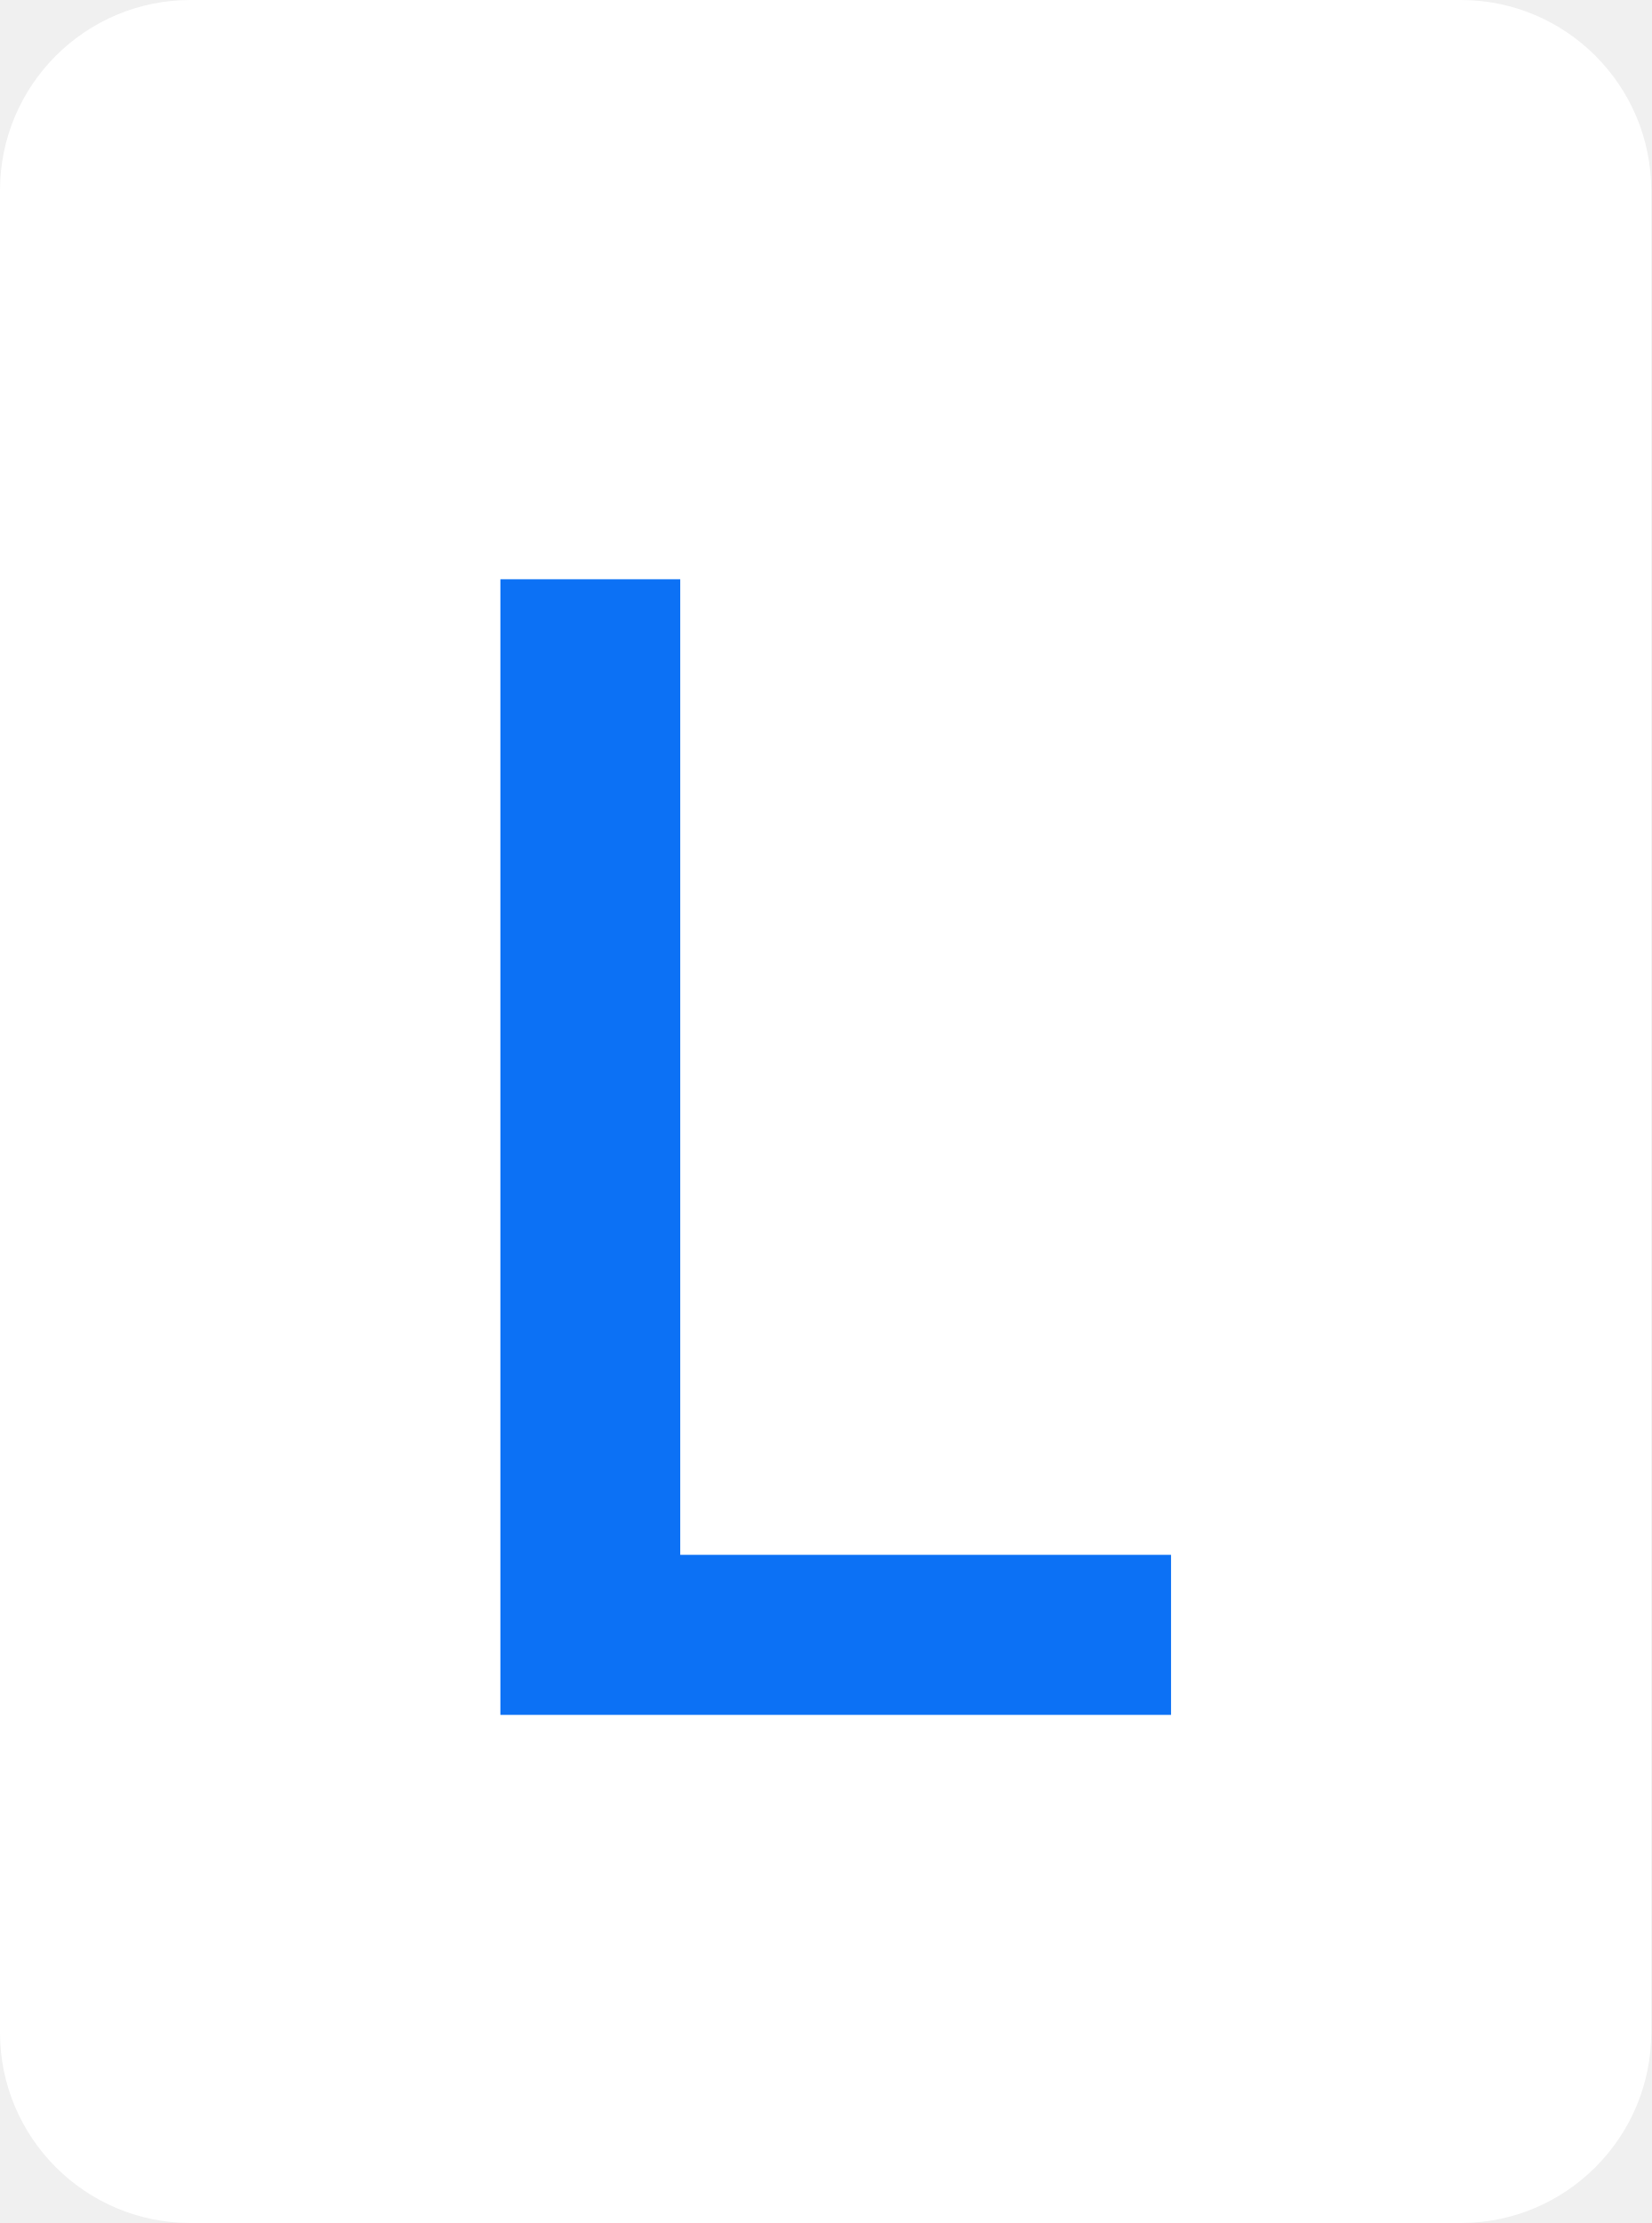
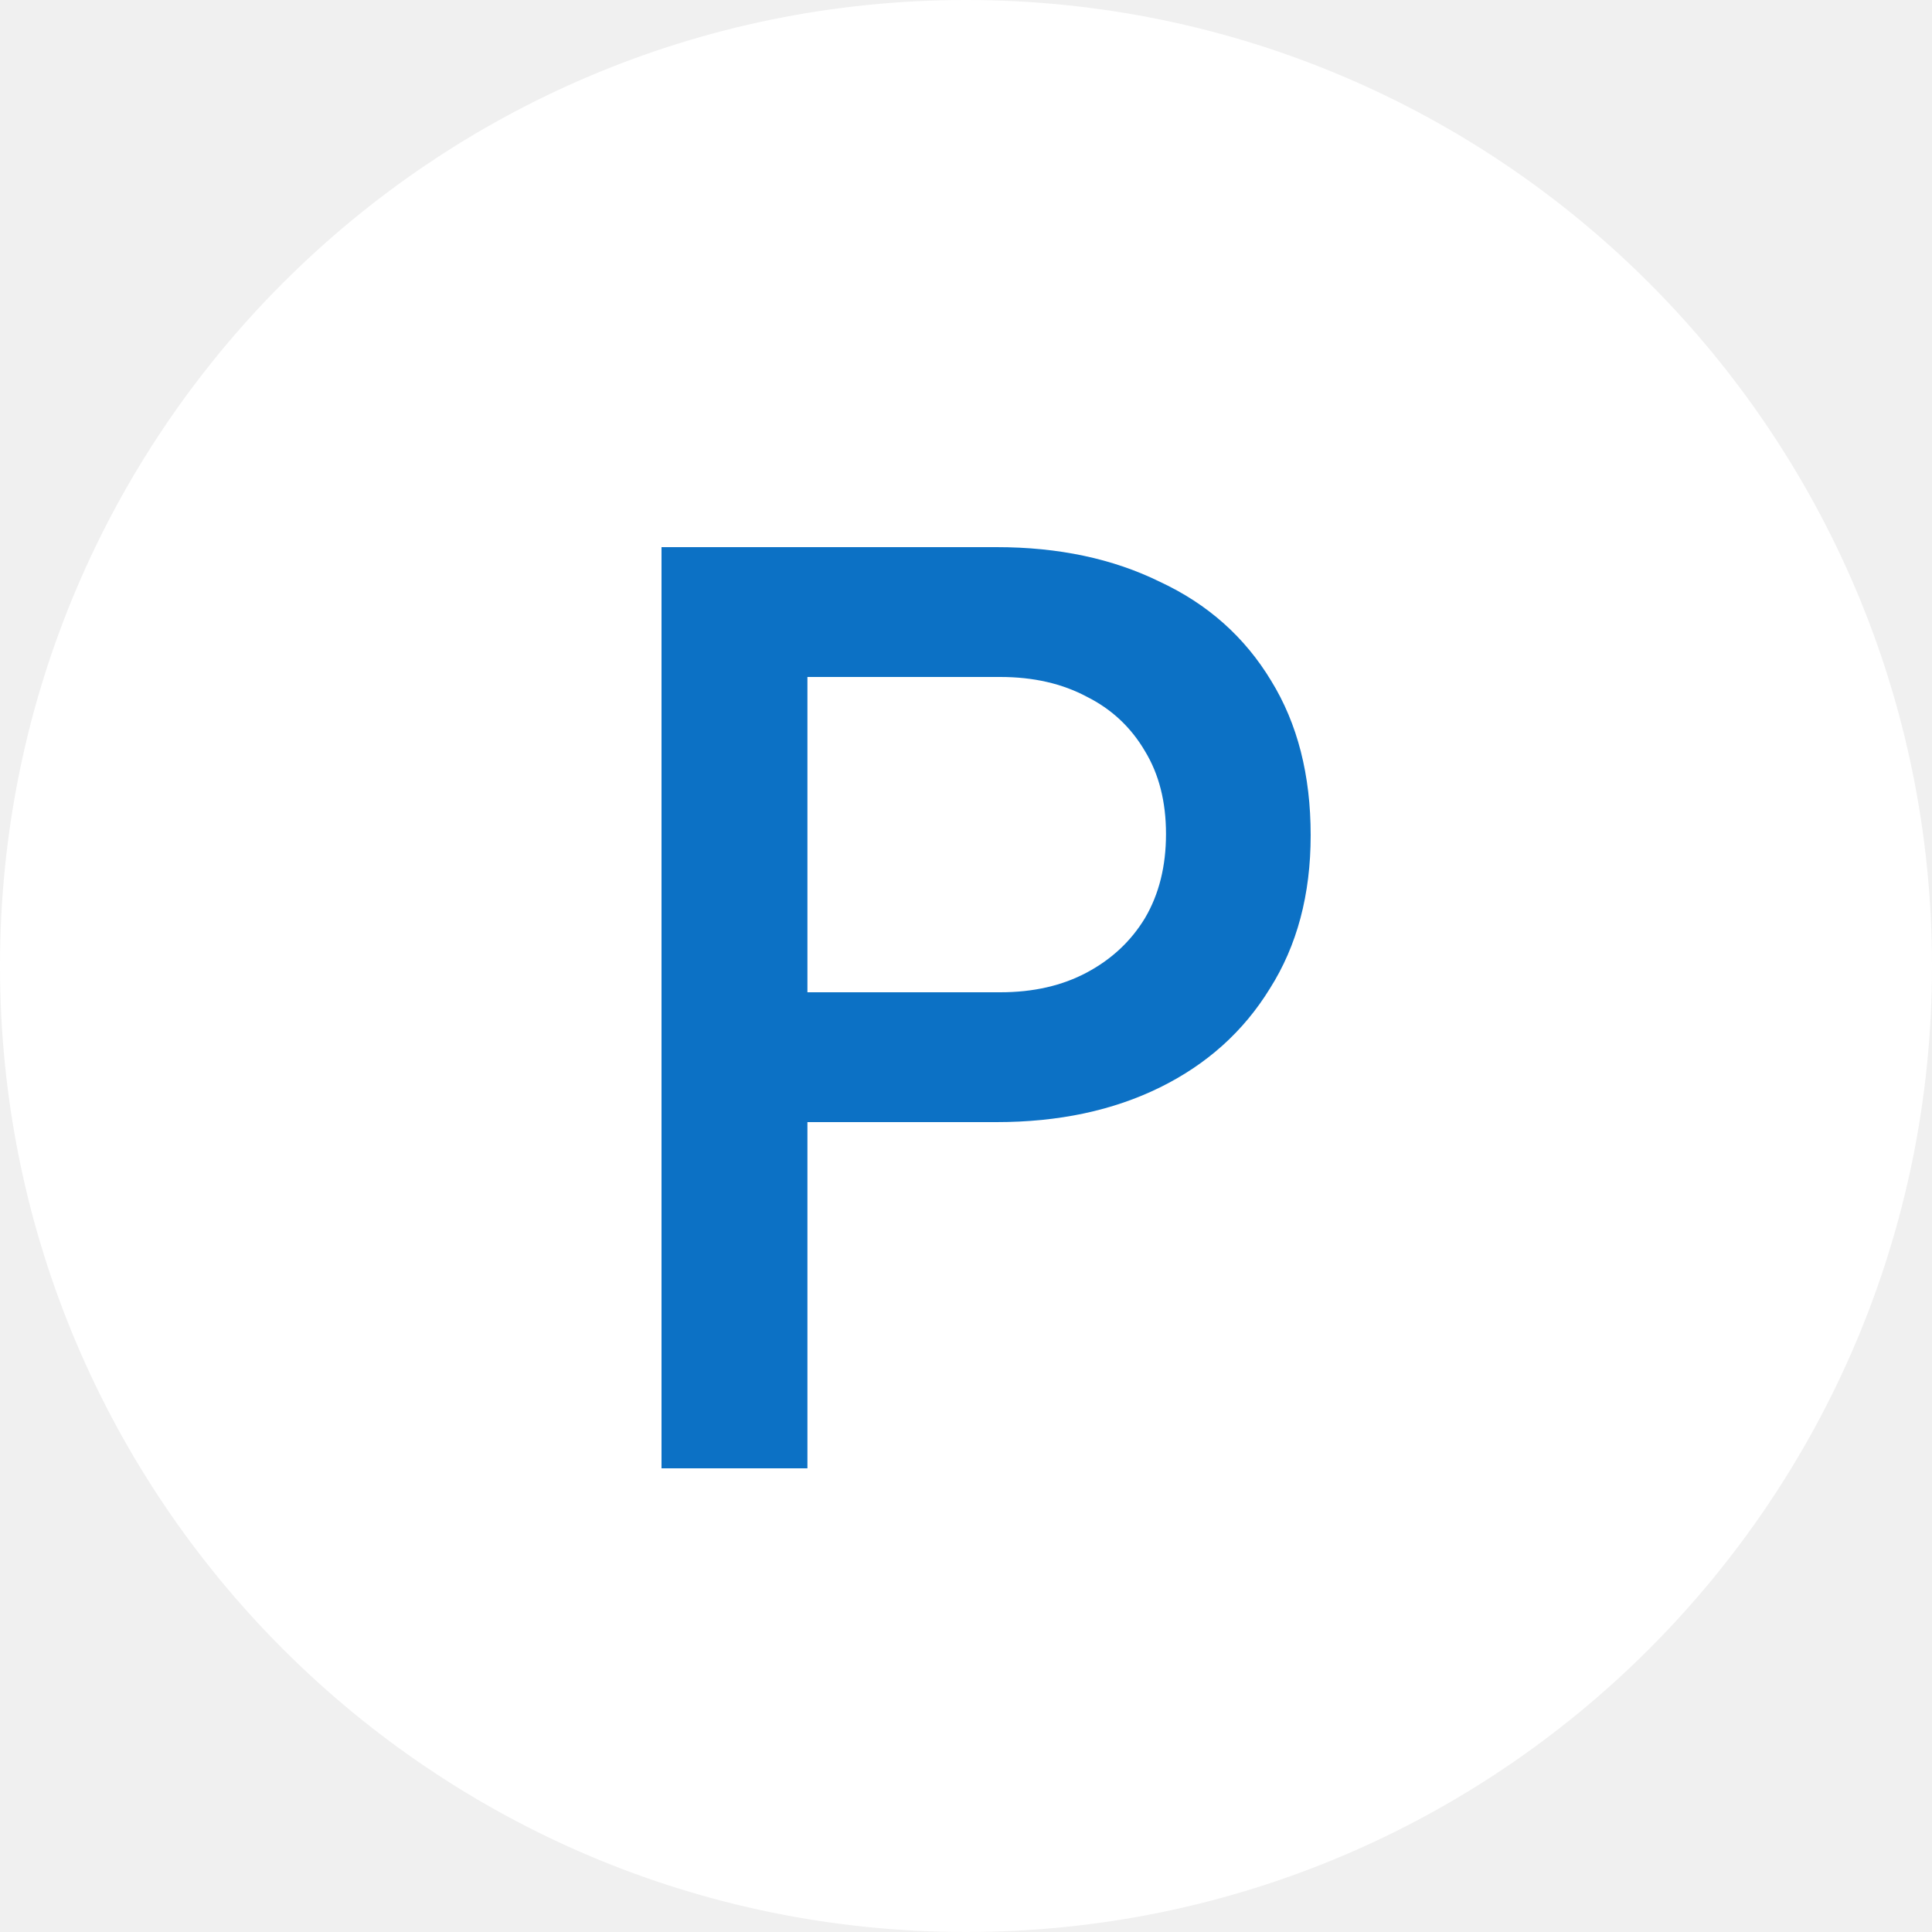
- <svg xmlns="http://www.w3.org/2000/svg" width="26" height="35" viewBox="0 0 26 35" fill="none">
-   <rect width="26" height="35" rx="3" fill="white" />
-   <path d="M7.879 27V9.12H10.711V24.48H18.439V27H7.879Z" fill="#0C71F5" />
+ <svg xmlns="http://www.w3.org/2000/svg" width="25" height="25" viewBox="0 0 25 25" fill="none">
+   <rect width="25" height="25" rx="12.5" fill="white" />
+   <path d="M8.56 19V7.08H12.896C13.696 7.08 14.4 7.229 15.008 7.528C15.627 7.816 16.107 8.243 16.448 8.808C16.79 9.363 16.96 10.029 16.96 10.808C16.96 11.576 16.784 12.237 16.432 12.792C16.091 13.347 15.616 13.773 15.008 14.072C14.4 14.371 13.696 14.52 12.896 14.52H10.448V19H8.56ZM10.448 12.84H12.944C13.371 12.84 13.744 12.755 14.064 12.584C14.384 12.413 14.635 12.179 14.816 11.88C14.998 11.571 15.088 11.208 15.088 10.792C15.088 10.376 14.998 10.019 14.816 9.72C14.635 9.411 14.384 9.176 14.064 9.016C13.744 8.845 13.371 8.76 12.944 8.76H10.448V12.84Z" fill="#0C71C5" />
</svg>
